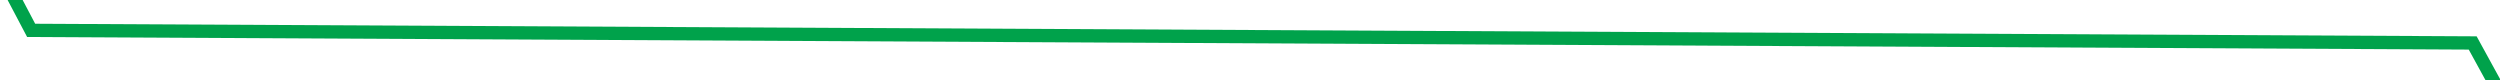
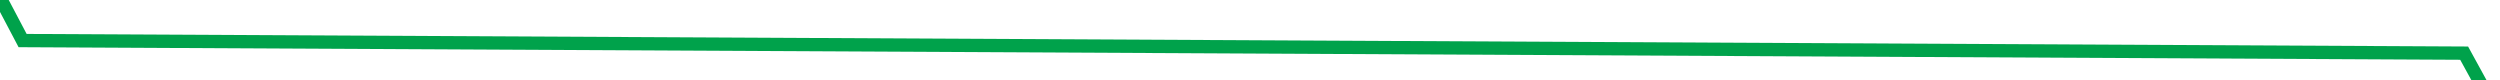
- <svg xmlns="http://www.w3.org/2000/svg" version="1.1" width="188px" height="6px" preserveAspectRatio="xMinYMid meet" viewBox="632 1131 188 4">
-   <g transform="matrix(0.7660444 0.6427876 -0.6427876 0.7660444 898.1301 -201.5922 )">
-     <path d="M 0.073 154.263  L 135.827 168.901  L 269.745 94.708  L 396.326 146.368  L 537.583 29.075  L 673.336 81.895  L 814.593 0.316  L 954.015 58.211  L 1095.272 13.474  L 1231.025 81.895  L 1364.944 50.316  L 1506.201 130.579  L 1640.119 81.895  " stroke-width="1" stroke-dasharray="0" stroke="rgba(0, 162, 75, 1)" fill="none" transform="matrix(1 0 0 1 259 1045 )" class="stroke" />
+ <svg xmlns="http://www.w3.org/2000/svg" version="1.1" width="188px" height="6px" preserveAspectRatio="xMinYMid meet" viewBox="632 1533 188 4">
+   <g transform="matrix(0.7660444 0.6427876 -0.6427876 0.7660444 1156.531 -107.542 )">
+     <path d="M 0.073 154.263  L 135.827 168.901  L 269.745 94.708  L 396.326 146.368  L 537.583 29.075  L 673.336 81.895  L 814.593 0.316  L 954.015 58.211  L 1095.272 13.474  L 1231.025 81.895  L 1364.944 50.316  L 1506.201 130.579  L 1640.119 81.895  " stroke-width="1" stroke-dasharray="0" stroke="rgba(0, 162, 75, 1)" fill="none" transform="matrix(1 0 0 1 259 1448 )" class="stroke" />
  </g>
</svg>
